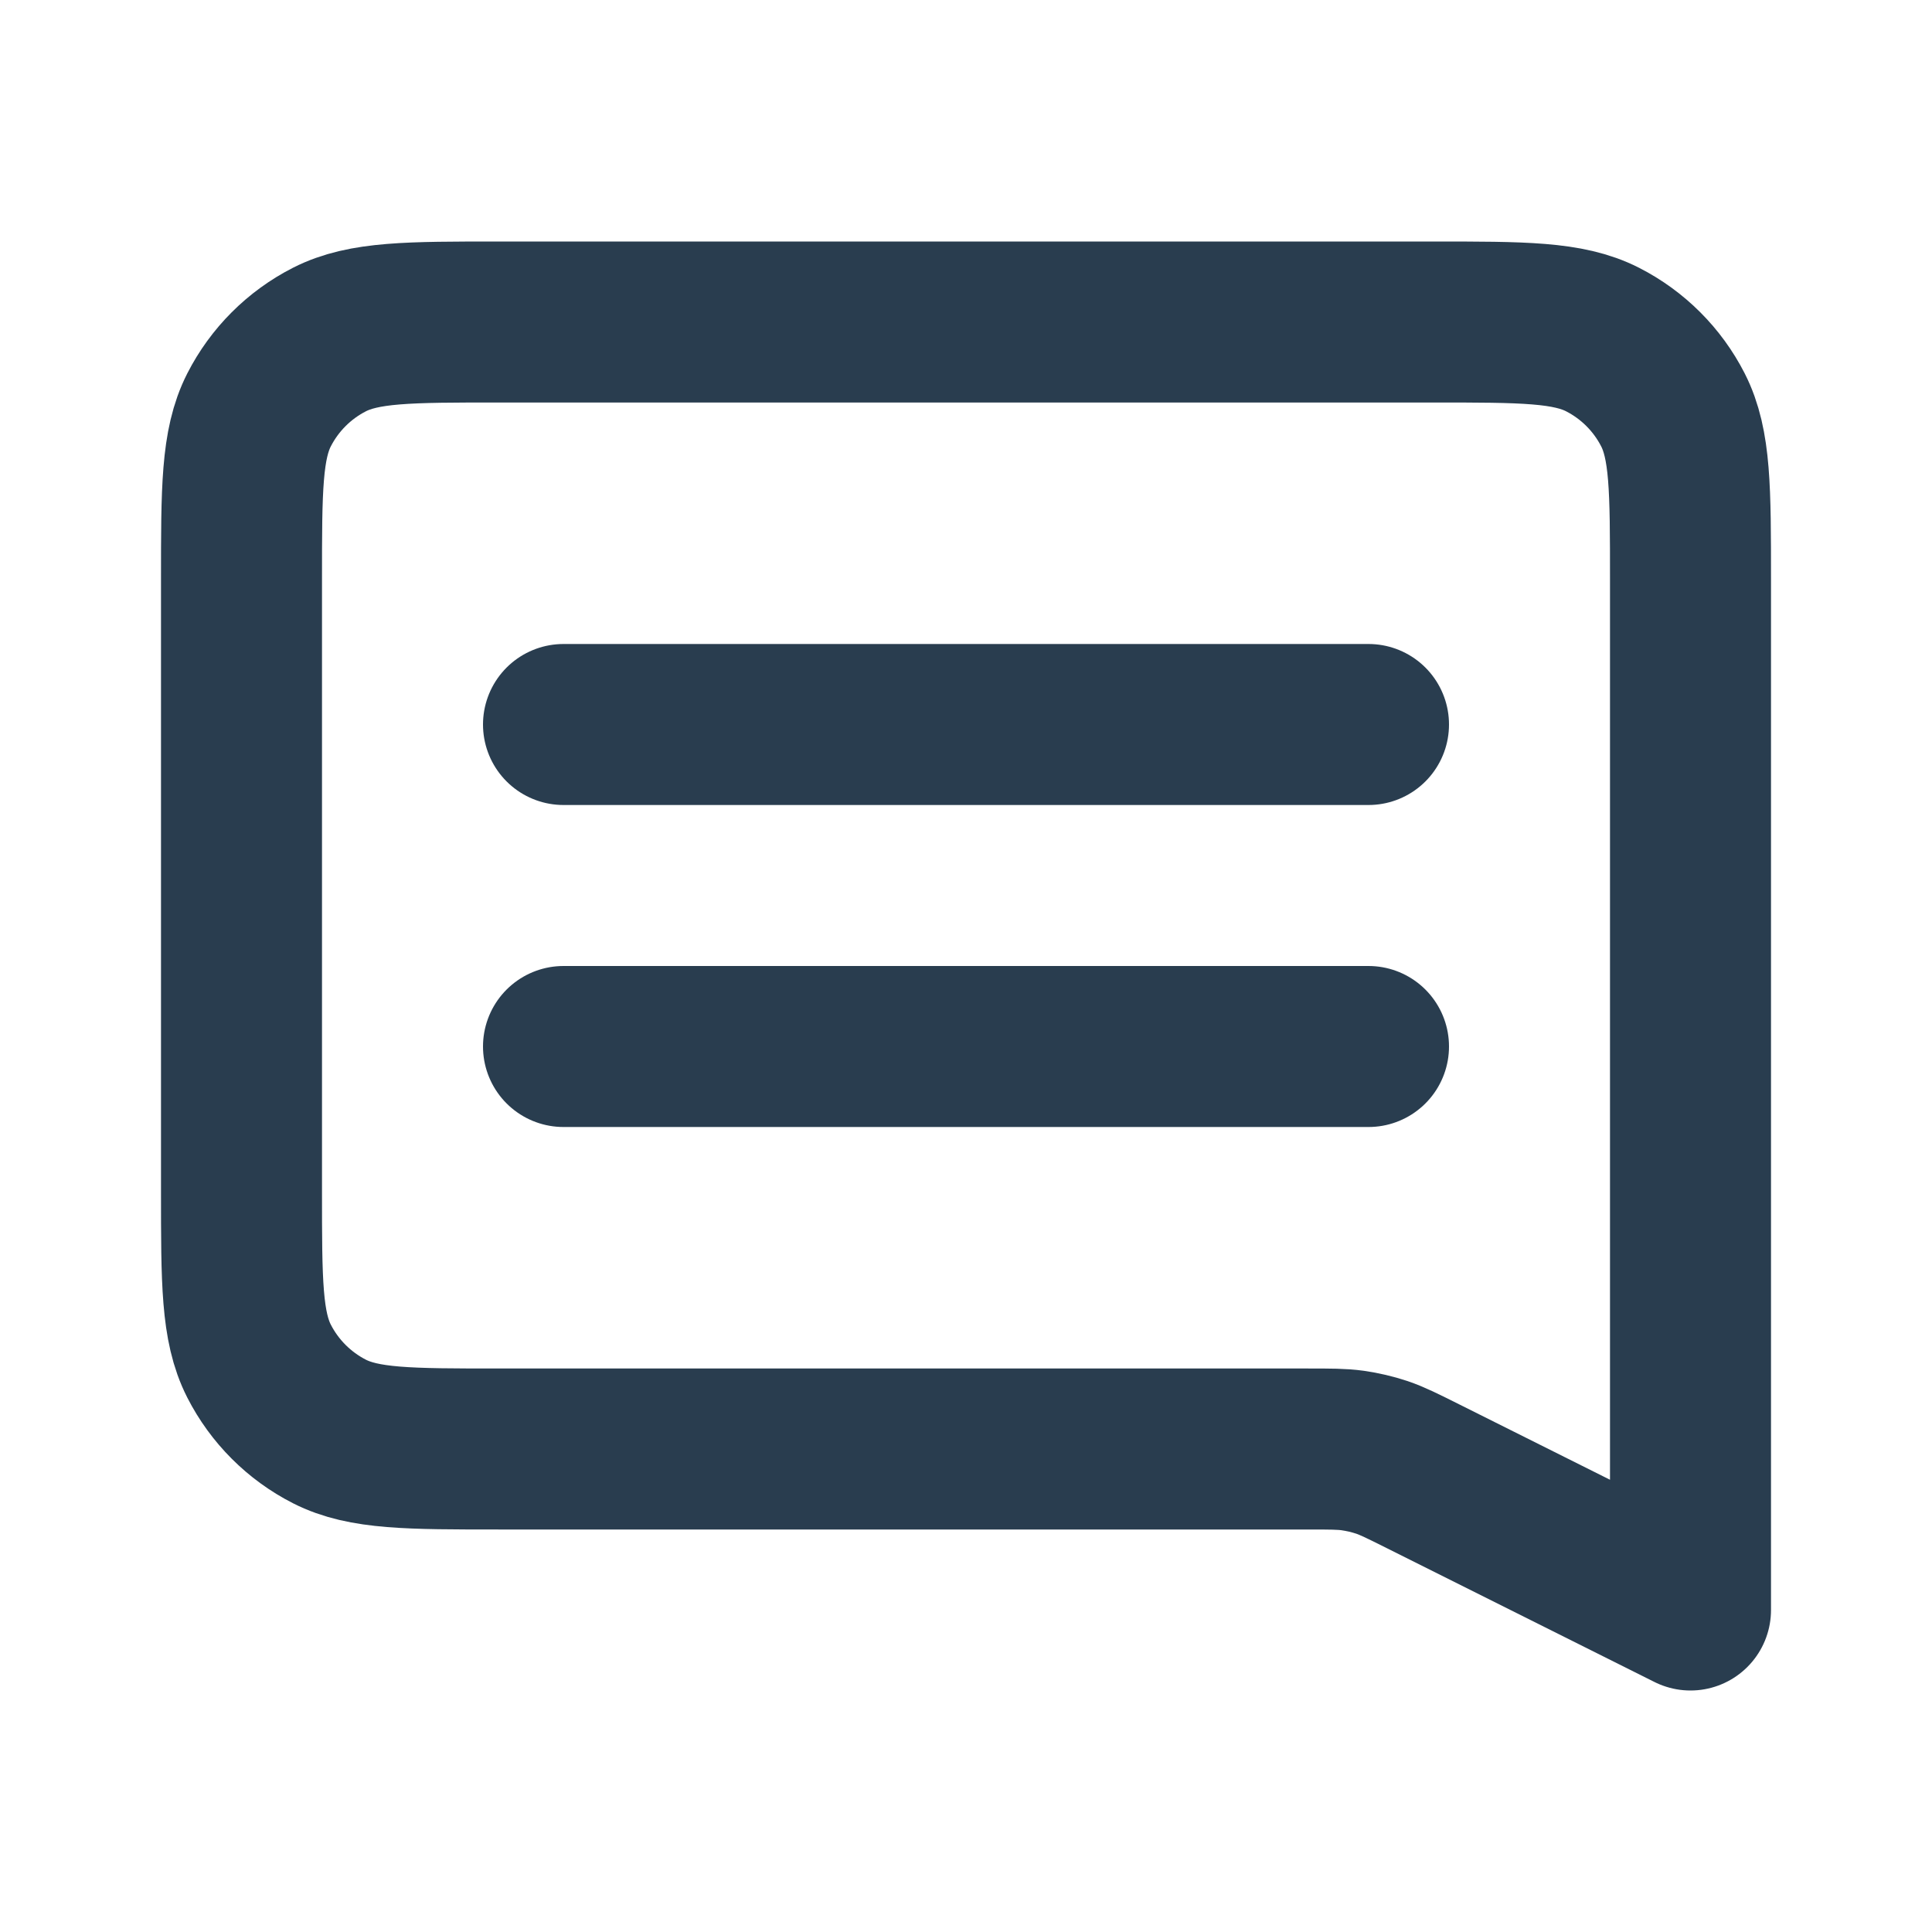
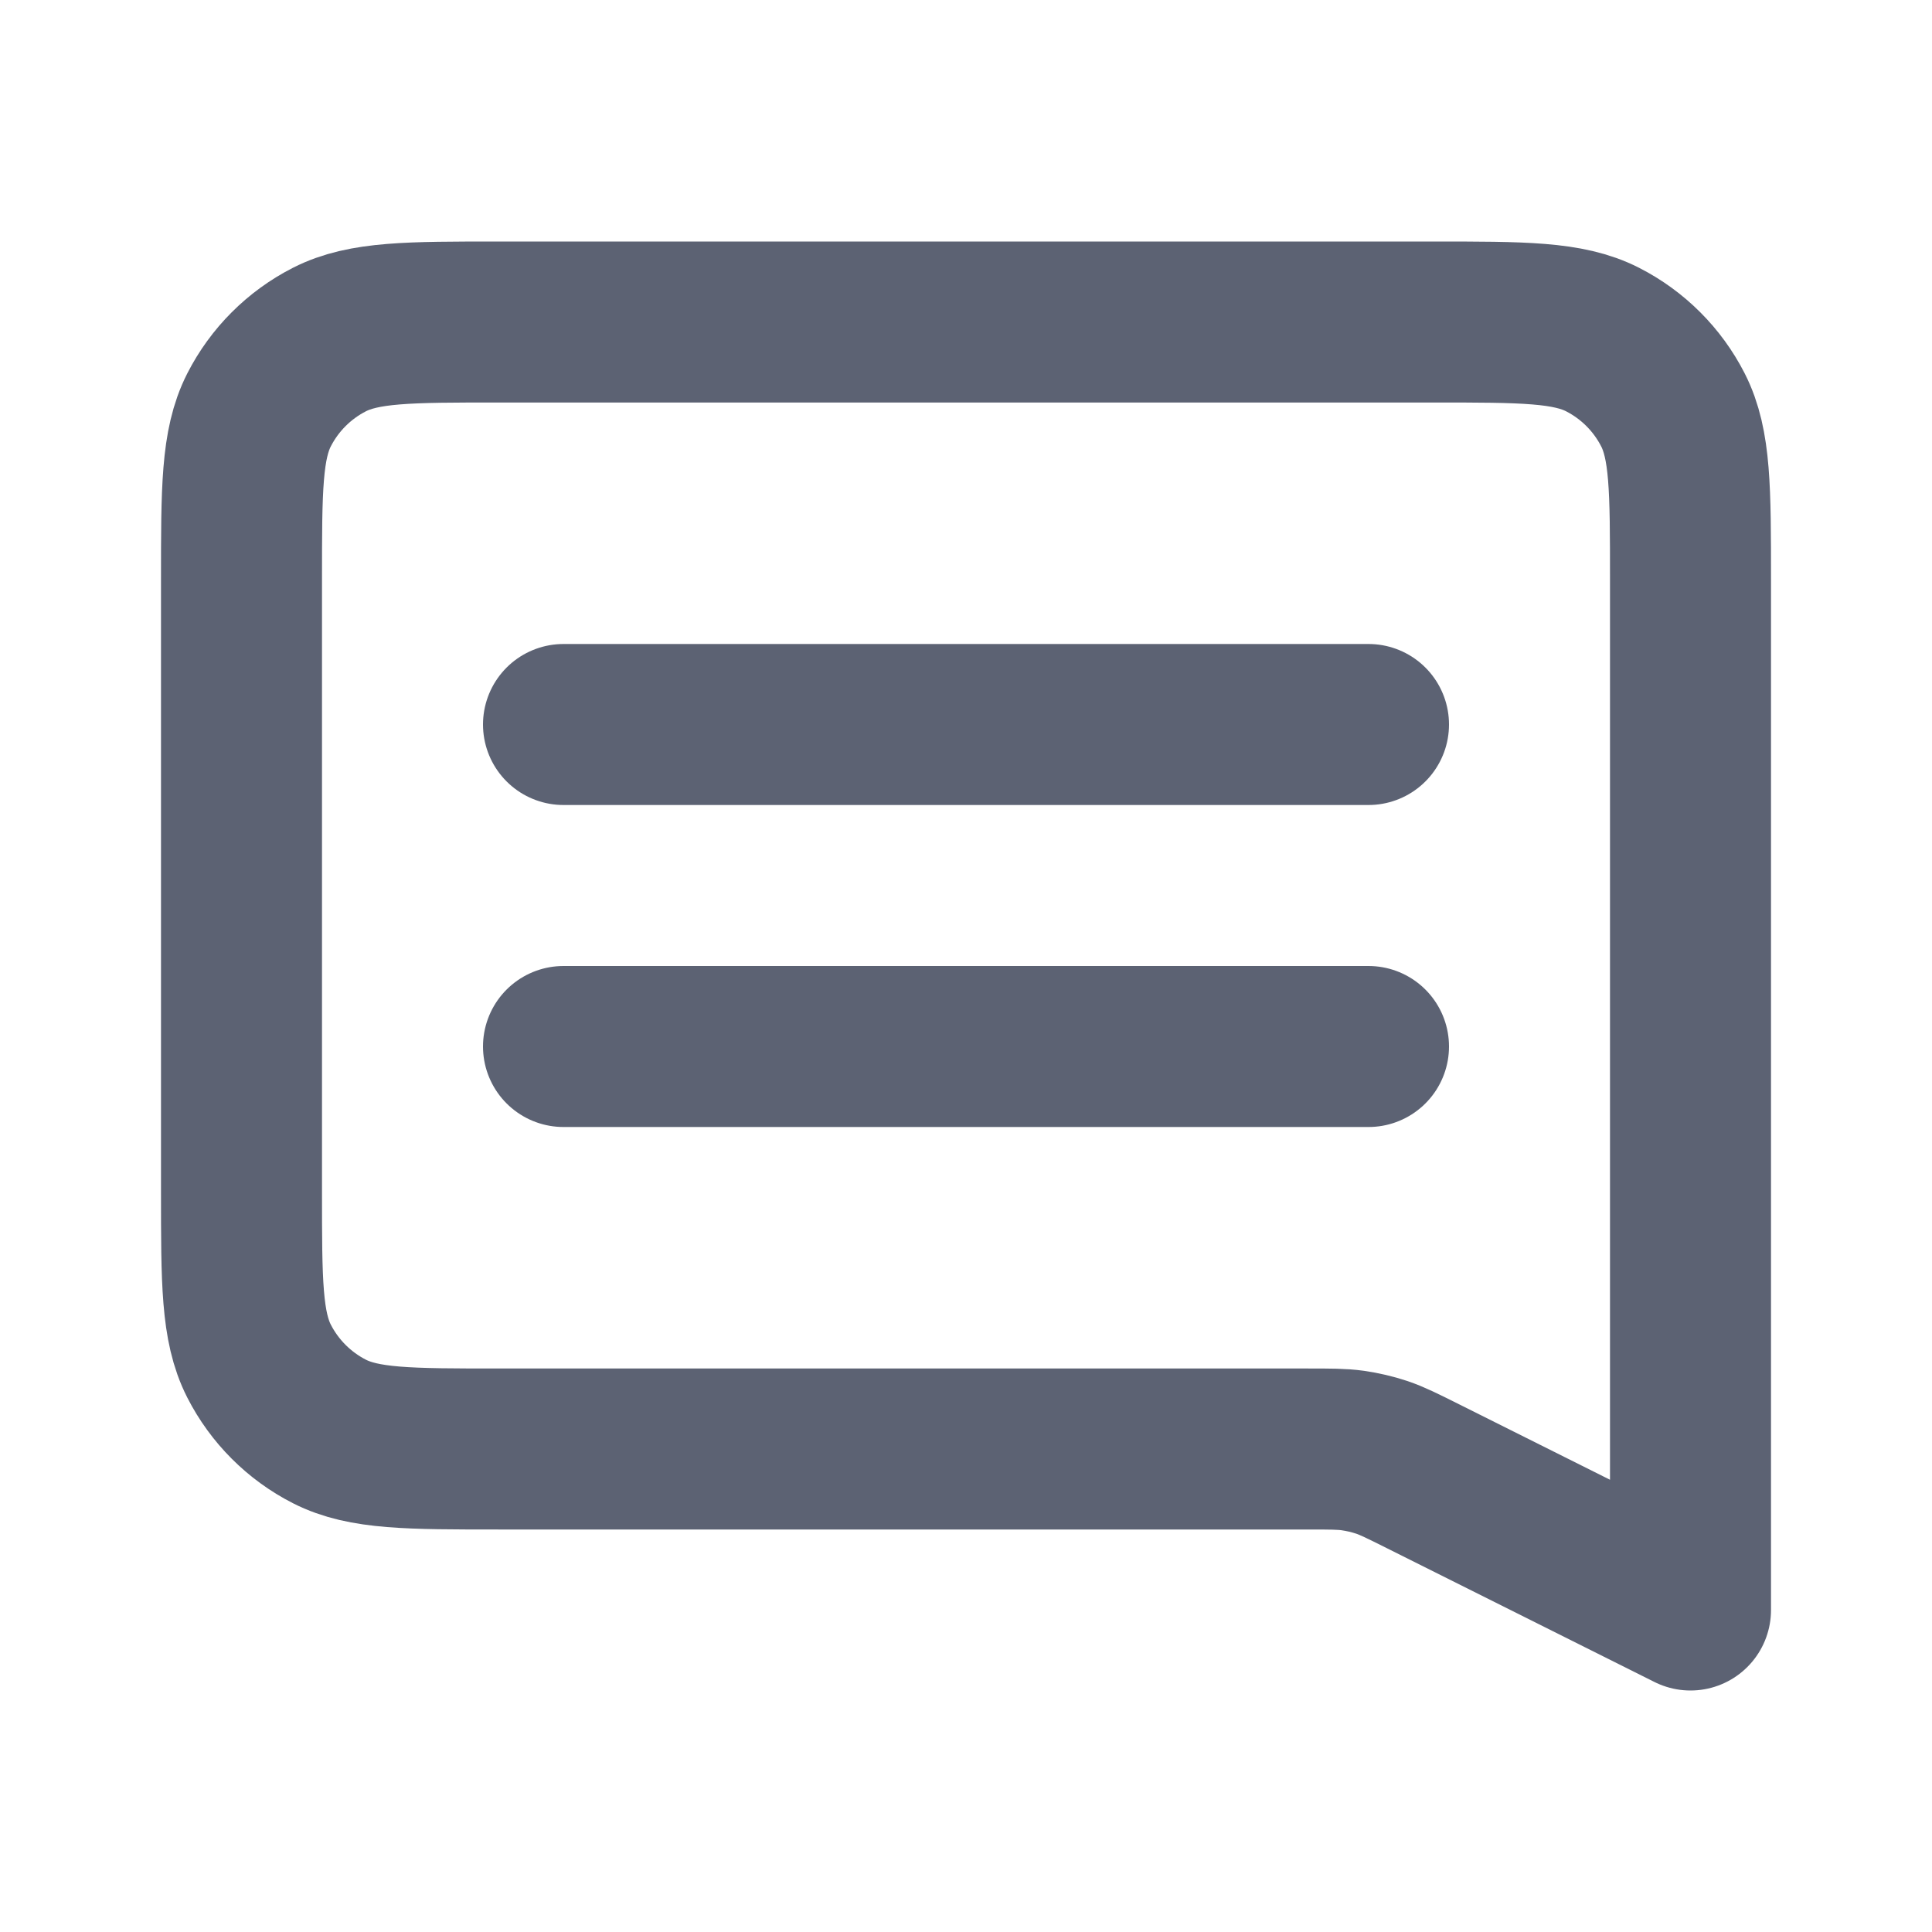
<svg xmlns="http://www.w3.org/2000/svg" width="800px" height="800px" viewBox="0 0 24 24" fill="none">
  <g id="SVGRepo_bgCarrier" stroke-width="0" />
  <g id="SVGRepo_tracerCarrier" stroke-linecap="round" stroke-linejoin="round" />
  <g id="SVGRepo_iconCarrier">
-     <path d="M7 9H17M7 13H17M21 20L17.676 18.338C17.424 18.212 17.298 18.149 17.166 18.104C17.048 18.065 16.928 18.037 16.805 18.019C16.667 18 16.526 18 16.245 18H6.2C5.08 18 4.52 18 4.092 17.782C3.716 17.59 3.41 17.284 3.218 16.908C3 16.48 3 15.92 3 14.8V7.2C3 6.08 3 5.52 3.218 5.092C3.41 4.716 3.716 4.41 4.092 4.218C4.52 4 5.08 4 6.2 4H17.8C18.92 4 19.48 4 19.908 4.218C20.284 4.41 20.59 4.716 20.782 5.092C21 5.52 21 6.08 21 7.2V20Z" stroke="#293d4f" stroke-width="2" stroke-linecap="round" stroke-linejoin="round" />
+     <path d="M7 9H17M7 13H17M21 20L17.676 18.338C17.424 18.212 17.298 18.149 17.166 18.104C17.048 18.065 16.928 18.037 16.805 18.019C16.667 18 16.526 18 16.245 18H6.2C5.08 18 4.52 18 4.092 17.782C3.716 17.59 3.41 17.284 3.218 16.908C3 16.48 3 15.92 3 14.8V7.2C3 6.08 3 5.52 3.218 5.092C3.41 4.716 3.716 4.41 4.092 4.218C4.52 4 5.08 4 6.2 4H17.8C18.92 4 19.48 4 19.908 4.218C20.284 4.41 20.59 4.716 20.782 5.092C21 5.52 21 6.08 21 7.2V20Z" stroke="#5c6273" stroke-width="2" stroke-linecap="round" stroke-linejoin="round" />
  </g>
</svg>
